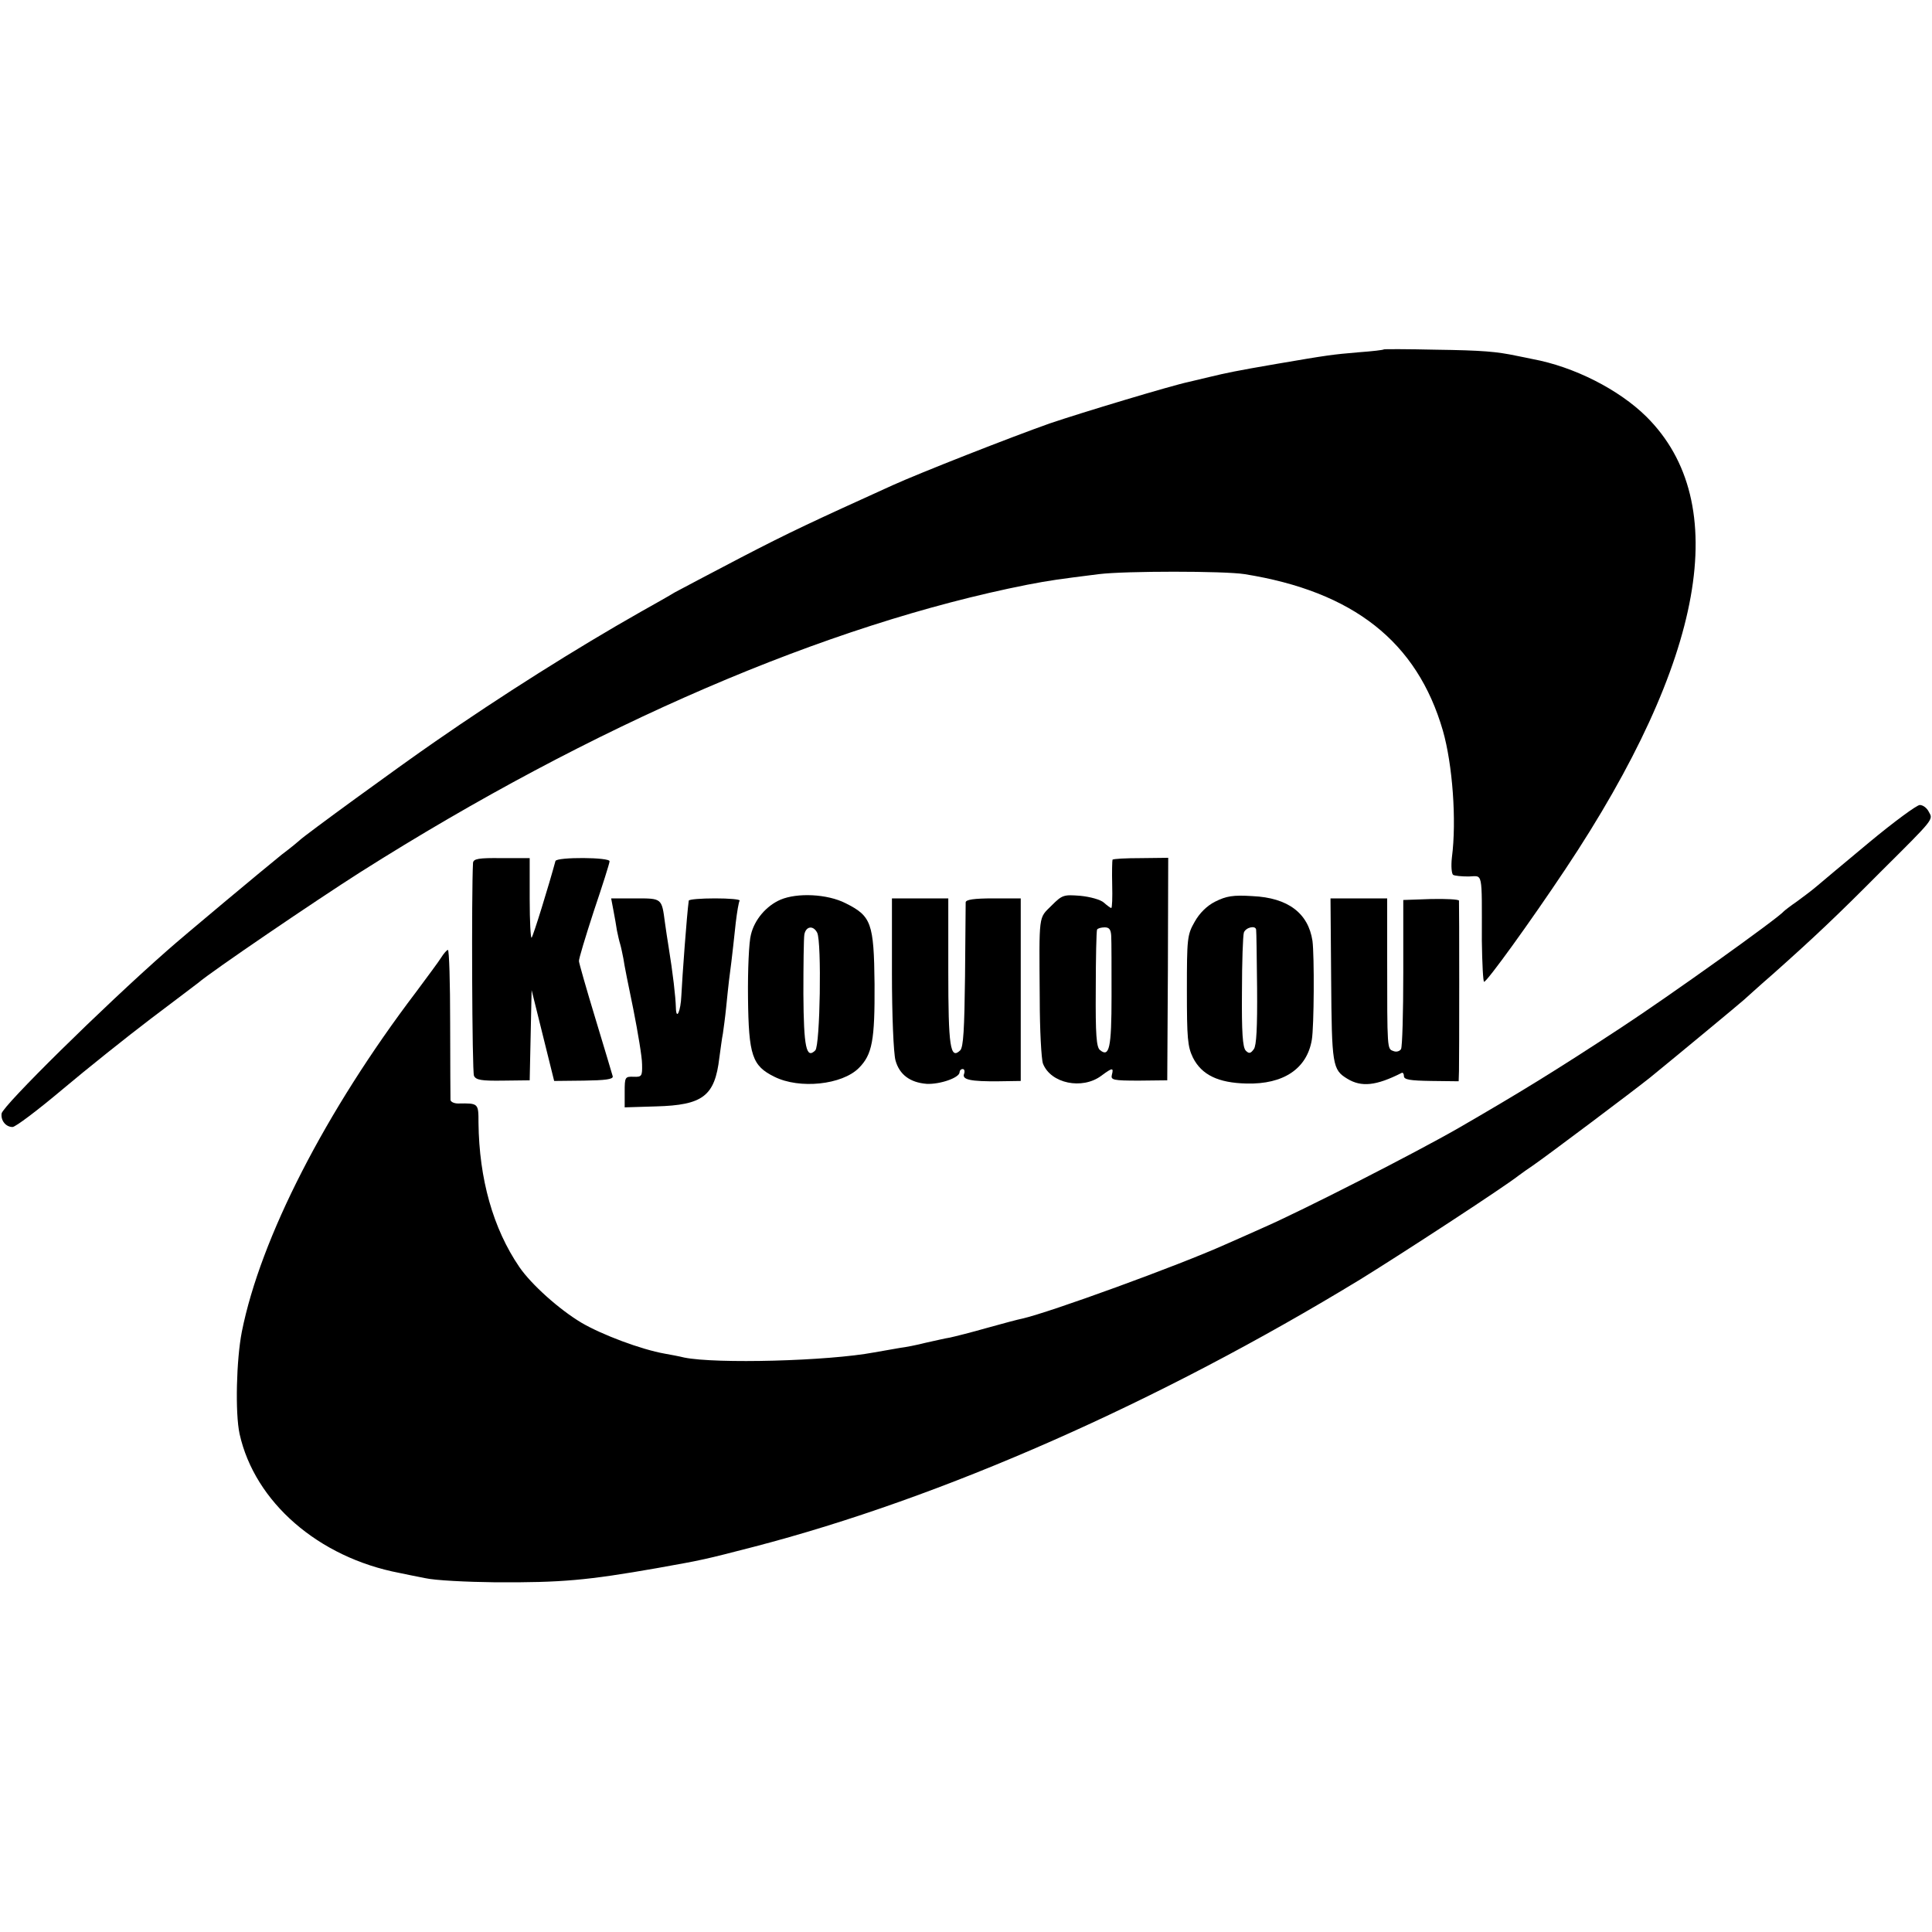
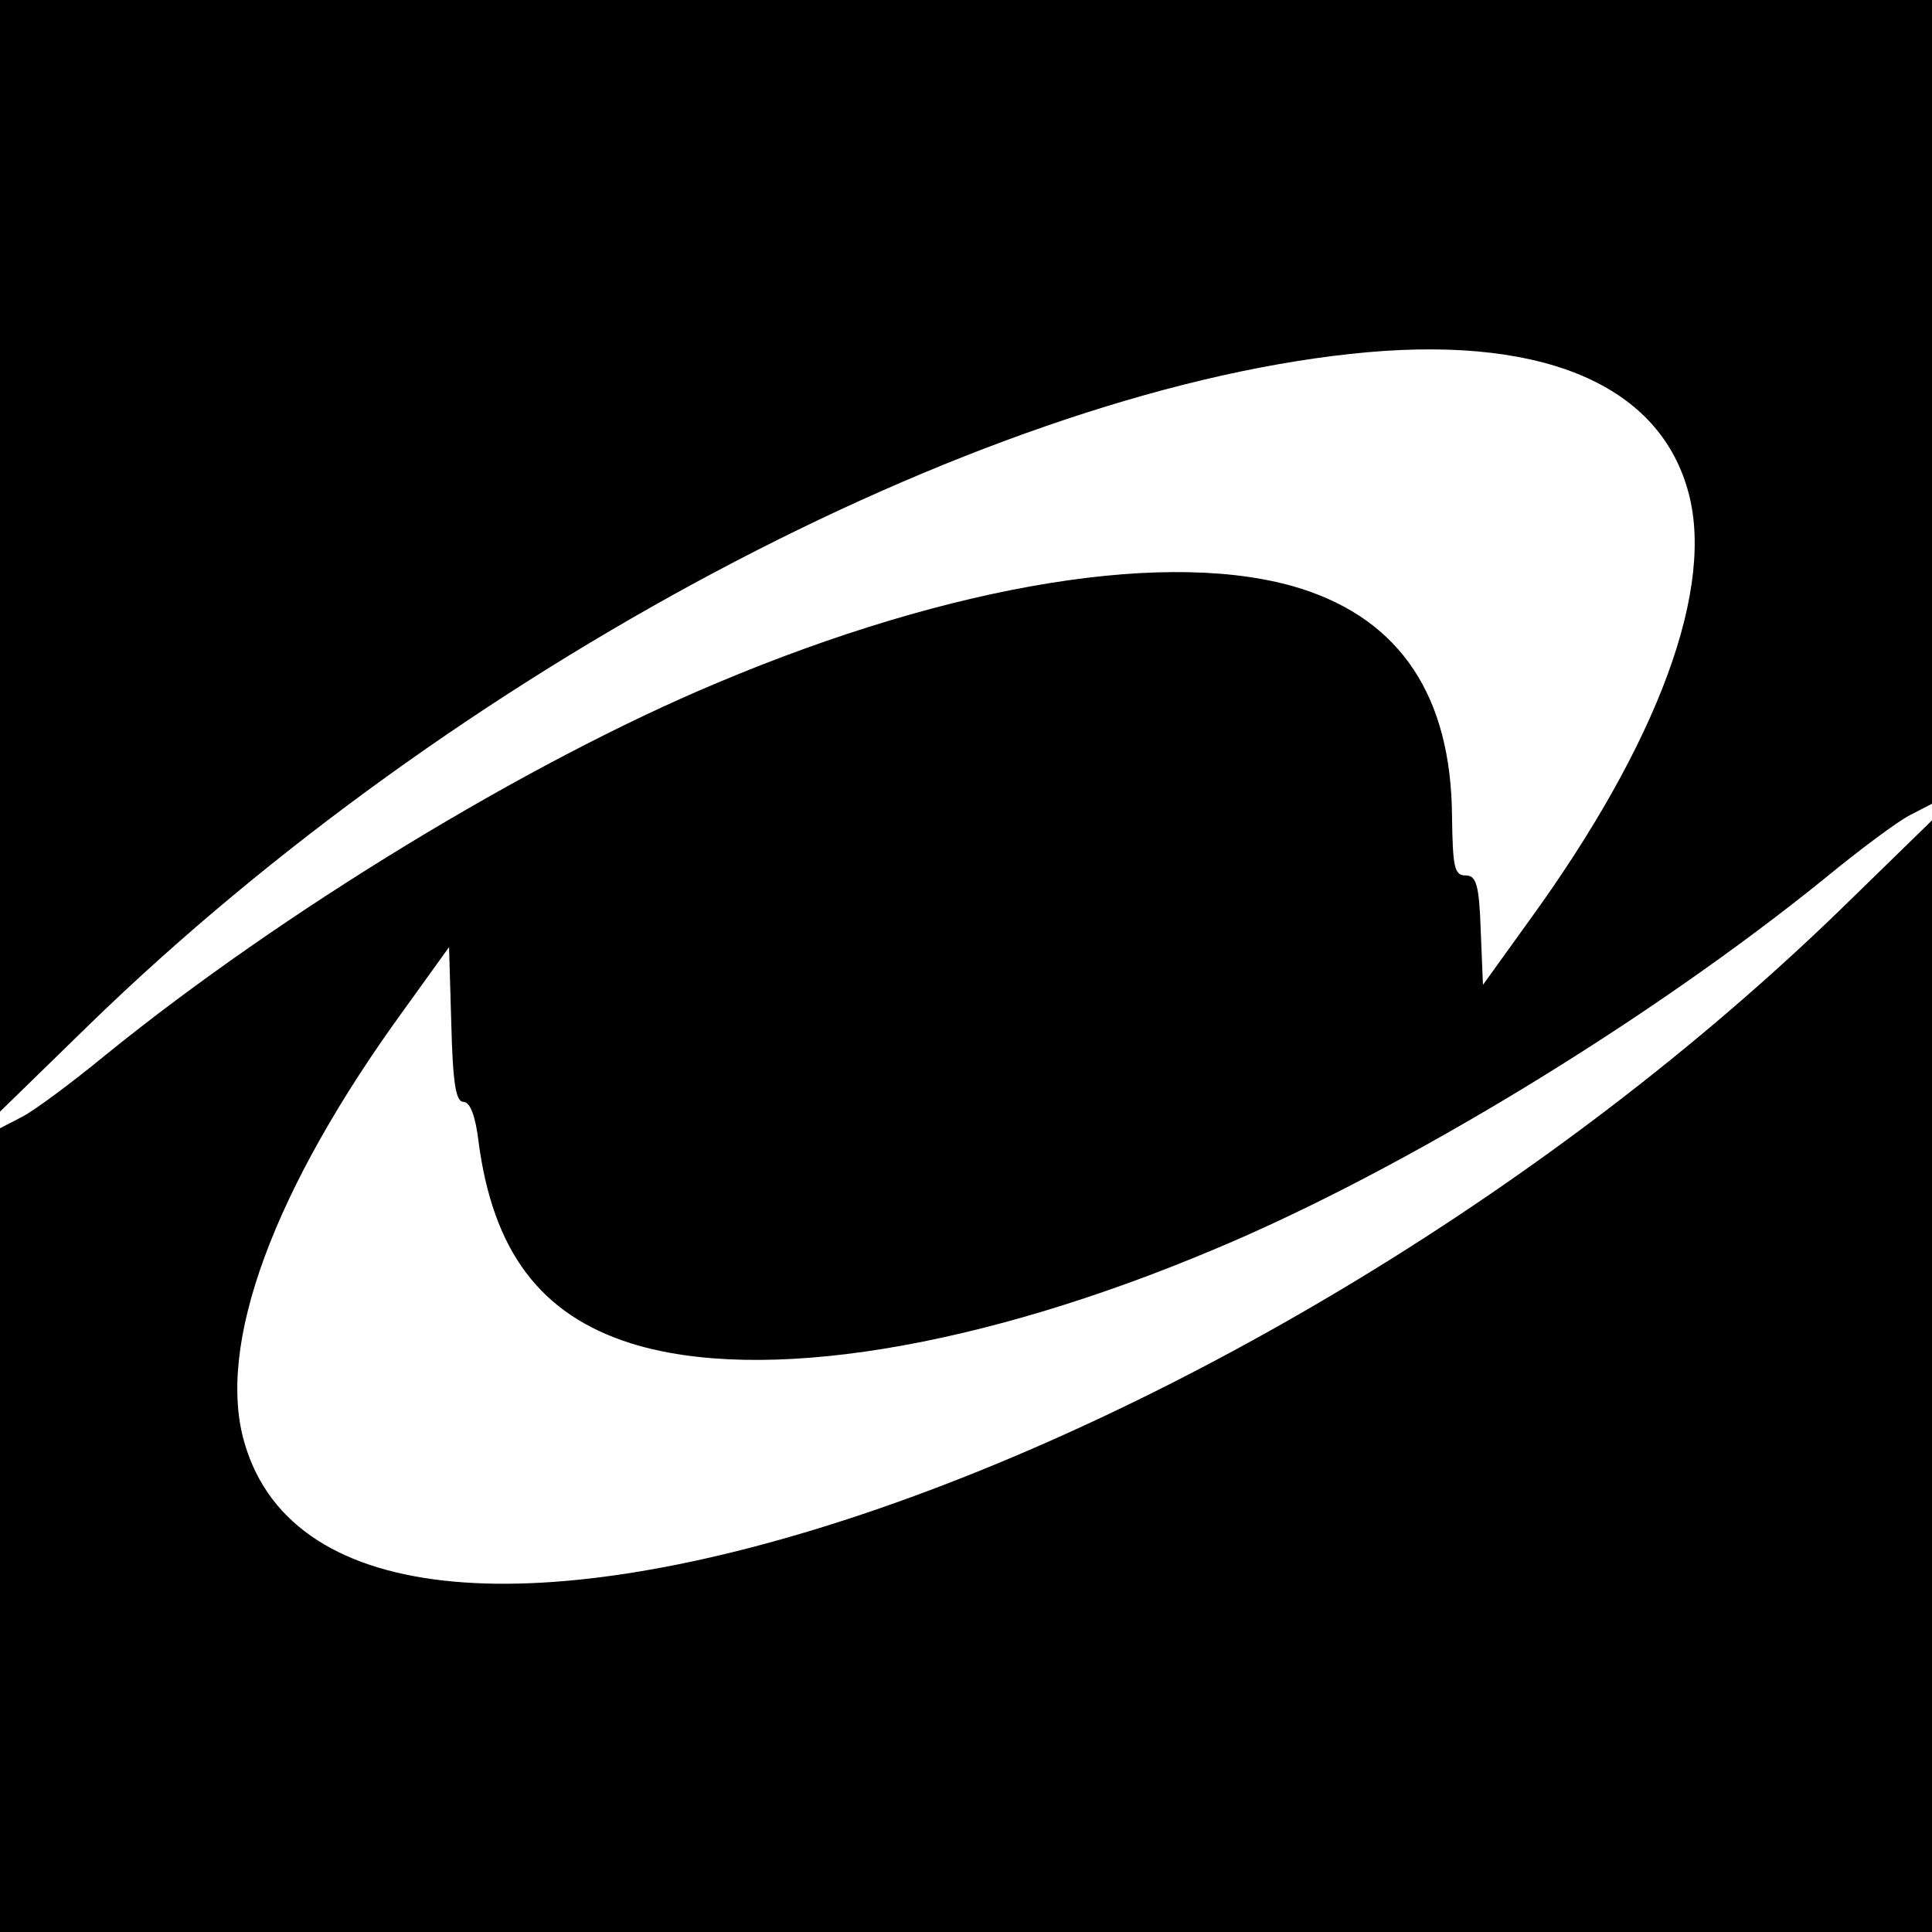
- <svg xmlns="http://www.w3.org/2000/svg" version="1.0" width="600pt" height="600pt" viewBox="0 0 600 600" preserveAspectRatio="xMidYMid meet">
-   <g transform="translate(0,600) scale(0.1,-0.1)" fill="#000000" stroke="none">
-     <path d="M4298 4915 c-2 -2 -37 -6 -78 -9 -83 -7 -97 -9 -255 -36 -128 -22 -156 -28 -210 -41 -22 -5 -50 -12 -63 -15 -53 -11 -335 -96 -432 -129 -119 -42 -402 -153 -488 -192 -249 -113 -318 -145 -472 -225 -96 -50 -188 -99 -205 -108 -16 -10 -64 -37 -105 -60 -203 -115 -434 -261 -640 -404 -106 -73 -408 -293 -420 -306 -3 -3 -27 -23 -55 -44 -51 -41 -309 -256 -357 -299 -199 -175 -509 -481 -513 -505 -3 -22 13 -42 34 -42 9 0 78 52 154 116 76 64 200 163 275 220 75 57 142 107 148 112 39 34 367 257 504 344 722 457 1448 769 2070 892 73 14 96 17 223 33 81 10 388 10 452 0 338 -54 536 -210 616 -486 30 -105 43 -279 28 -394 -3 -26 -1 -51 4 -54 5 -3 26 -5 48 -5 45 1 41 22 41 -200 1 -71 4 -128 7 -127 9 0 144 187 252 349 434 651 521 1139 252 1406 -85 84 -224 155 -354 179 -13 3 -35 7 -49 10 -62 13 -105 17 -252 19 -87 2 -159 2 -160 1z" />
-     <path d="M5805 3384 c-77 -64 -151 -126 -165 -138 -14 -12 -41 -32 -60 -46 -19 -13 -37 -27 -40 -30 -17 -21 -357 -264 -505 -361 -207 -136 -320 -205 -505 -312 -134 -77 -486 -257 -610 -311 -36 -16 -87 -39 -115 -51 -147 -66 -546 -211 -630 -230 -11 -2 -60 -15 -110 -29 -49 -14 -101 -27 -115 -30 -14 -2 -47 -10 -75 -16 -27 -7 -63 -14 -80 -16 -16 -3 -52 -9 -80 -14 -144 -27 -491 -36 -590 -16 -16 4 -43 9 -60 12 -74 13 -196 59 -259 96 -69 41 -156 119 -193 173 -82 120 -125 274 -127 448 0 61 0 61 -63 60 -13 0 -23 5 -24 11 0 6 -1 113 -1 239 0 125 -3 227 -7 227 -3 0 -13 -11 -21 -24 -8 -13 -44 -61 -78 -107 -281 -370 -483 -764 -541 -1055 -17 -87 -21 -252 -7 -317 47 -212 245 -384 497 -432 13 -3 49 -10 79 -16 30 -7 129 -12 220 -13 205 -1 283 6 500 44 146 26 149 27 300 66 589 153 1258 449 1885 831 128 79 441 283 491 322 12 9 32 23 44 31 41 28 314 233 365 274 81 66 279 230 291 241 6 5 46 42 90 80 127 113 200 182 333 316 170 169 165 163 151 188 -6 12 -18 21 -28 21 -9 0 -80 -52 -157 -116z" />
-     <path d="M1469 3320 c-5 -90 -3 -649 3 -661 6 -13 23 -16 90 -15 l83 1 3 140 3 140 35 -141 35 -141 92 1 c66 1 91 4 90 13 -2 7 -26 88 -54 180 -28 92 -51 173 -51 178 -1 6 20 75 46 155 27 80 49 149 49 155 3 13 -164 14 -168 1 -20 -74 -69 -233 -74 -238 -3 -4 -6 50 -6 120 l0 127 -87 0 c-72 1 -88 -2 -89 -15z" />
-     <path d="M3455 3330 c-1 -3 -2 -38 -1 -77 1 -40 0 -73 -3 -73 -2 0 -13 8 -23 17 -10 9 -42 18 -73 21 -52 4 -56 3 -90 -31 -40 -40 -38 -22 -36 -288 0 -97 5 -188 10 -202 24 -62 122 -82 181 -38 35 26 39 26 33 3 -4 -16 4 -18 84 -18 l88 1 2 345 1 346 -85 -1 c-47 0 -86 -2 -88 -5z m-4 -237 c1 -16 1 -99 1 -187 0 -161 -7 -191 -36 -167 -11 9 -14 47 -13 189 0 97 2 180 4 185 2 4 13 7 24 7 14 0 19 -7 20 -27z" />
-     <path d="M2424 3206 c-44 -19 -81 -62 -92 -109 -6 -21 -10 -109 -9 -196 2 -179 13 -211 82 -245 78 -39 210 -25 262 27 42 42 50 86 49 261 -2 190 -10 211 -90 251 -57 29 -150 33 -202 11z m114 -103 c14 -29 9 -350 -6 -365 -28 -28 -36 9 -37 175 0 89 1 172 3 185 5 26 28 29 40 5z" />
-     <path d="M3774 3200 c-26 -13 -49 -36 -64 -63 -23 -40 -24 -52 -24 -212 0 -149 2 -175 19 -210 27 -53 78 -78 166 -80 115 -3 188 46 203 136 7 41 8 261 2 307 -13 86 -76 134 -186 139 -61 4 -82 0 -116 -17z m127 -87 c1 -5 2 -86 3 -181 1 -124 -2 -179 -10 -190 -10 -14 -15 -15 -25 -5 -10 10 -13 58 -12 182 0 93 3 176 6 185 6 16 36 23 38 9z" />
-     <path d="M1905 3173 c4 -21 9 -49 11 -63 3 -14 7 -33 10 -42 3 -10 7 -30 10 -45 2 -16 16 -86 31 -158 14 -71 27 -148 27 -170 1 -37 -1 -40 -26 -39 -27 1 -28 -1 -28 -47 l0 -48 98 3 c145 4 182 32 196 151 4 28 8 61 11 75 2 14 7 50 10 80 3 30 7 69 9 85 4 30 9 67 21 180 4 33 9 63 12 68 2 4 -32 7 -76 7 -45 0 -81 -3 -82 -7 -6 -43 -20 -234 -23 -295 -2 -49 -16 -79 -17 -37 -1 34 -9 105 -23 191 -3 18 -8 51 -11 73 -10 76 -9 75 -92 75 l-75 0 7 -37z" />
-     <path d="M2770 2978 c0 -131 5 -249 11 -271 12 -44 45 -69 97 -73 41 -2 102 19 102 36 0 5 4 10 10 10 5 0 7 -7 4 -15 -7 -18 20 -24 109 -23 l67 1 0 284 0 283 -85 0 c-61 0 -85 -4 -86 -12 0 -7 -1 -111 -2 -230 -2 -164 -5 -220 -15 -230 -31 -30 -37 12 -37 246 l0 226 -87 0 -88 0 0 -232z" />
-     <path d="M4134 2958 c2 -266 4 -280 50 -308 44 -27 90 -22 169 18 4 2 7 -3 7 -10 0 -11 19 -14 85 -15 l85 -1 1 32 c1 38 1 518 0 529 -1 4 -40 6 -87 5 l-86 -3 0 -226 c0 -124 -3 -231 -7 -237 -4 -7 -15 -10 -24 -6 -19 7 -19 2 -19 287 l0 187 -88 0 -88 0 2 -252z" />
+ <svg xmlns="http://www.w3.org/2000/svg" version="1.0" width="256pt" height="256pt" viewBox="0 0 256 256" preserveAspectRatio="xMidYMid meet">
+   <g transform="translate(0,256) scale(0.1,-0.1)" fill="#000000" stroke="none">
+     <path d="M0 1824 l0 -737 119 116 c481 467 1171 834 1670 888 247 27 406 -37 447 -179 38 -129 -38 -336 -212 -575 l-59 -82 -3 73 c-2 60 -6 72 -20 72 -15 0 -17 11 -18 78 -1 159 -68 260 -200 302 -171 54 -461 7 -774 -125 -251 -105 -577 -304 -809 -492 -45 -37 -96 -75 -112 -83 l-29 -15 0 -532 0 -533 1280 0 1280 0 0 736 0 737 -119 -116 c-772 -750 -1987 -1157 -2117 -709 -38 129 38 336 212 575 l59 82 3 -102 c2 -78 6 -103 16 -103 9 0 16 -19 20 -52 19 -146 82 -230 202 -268 173 -54 461 -7 774 125 251 105 577 304 809 492 45 37 96 75 112 83 l29 15 0 533 0 532 -1280 0 -1280 0 0 -736z" />
  </g>
</svg>
